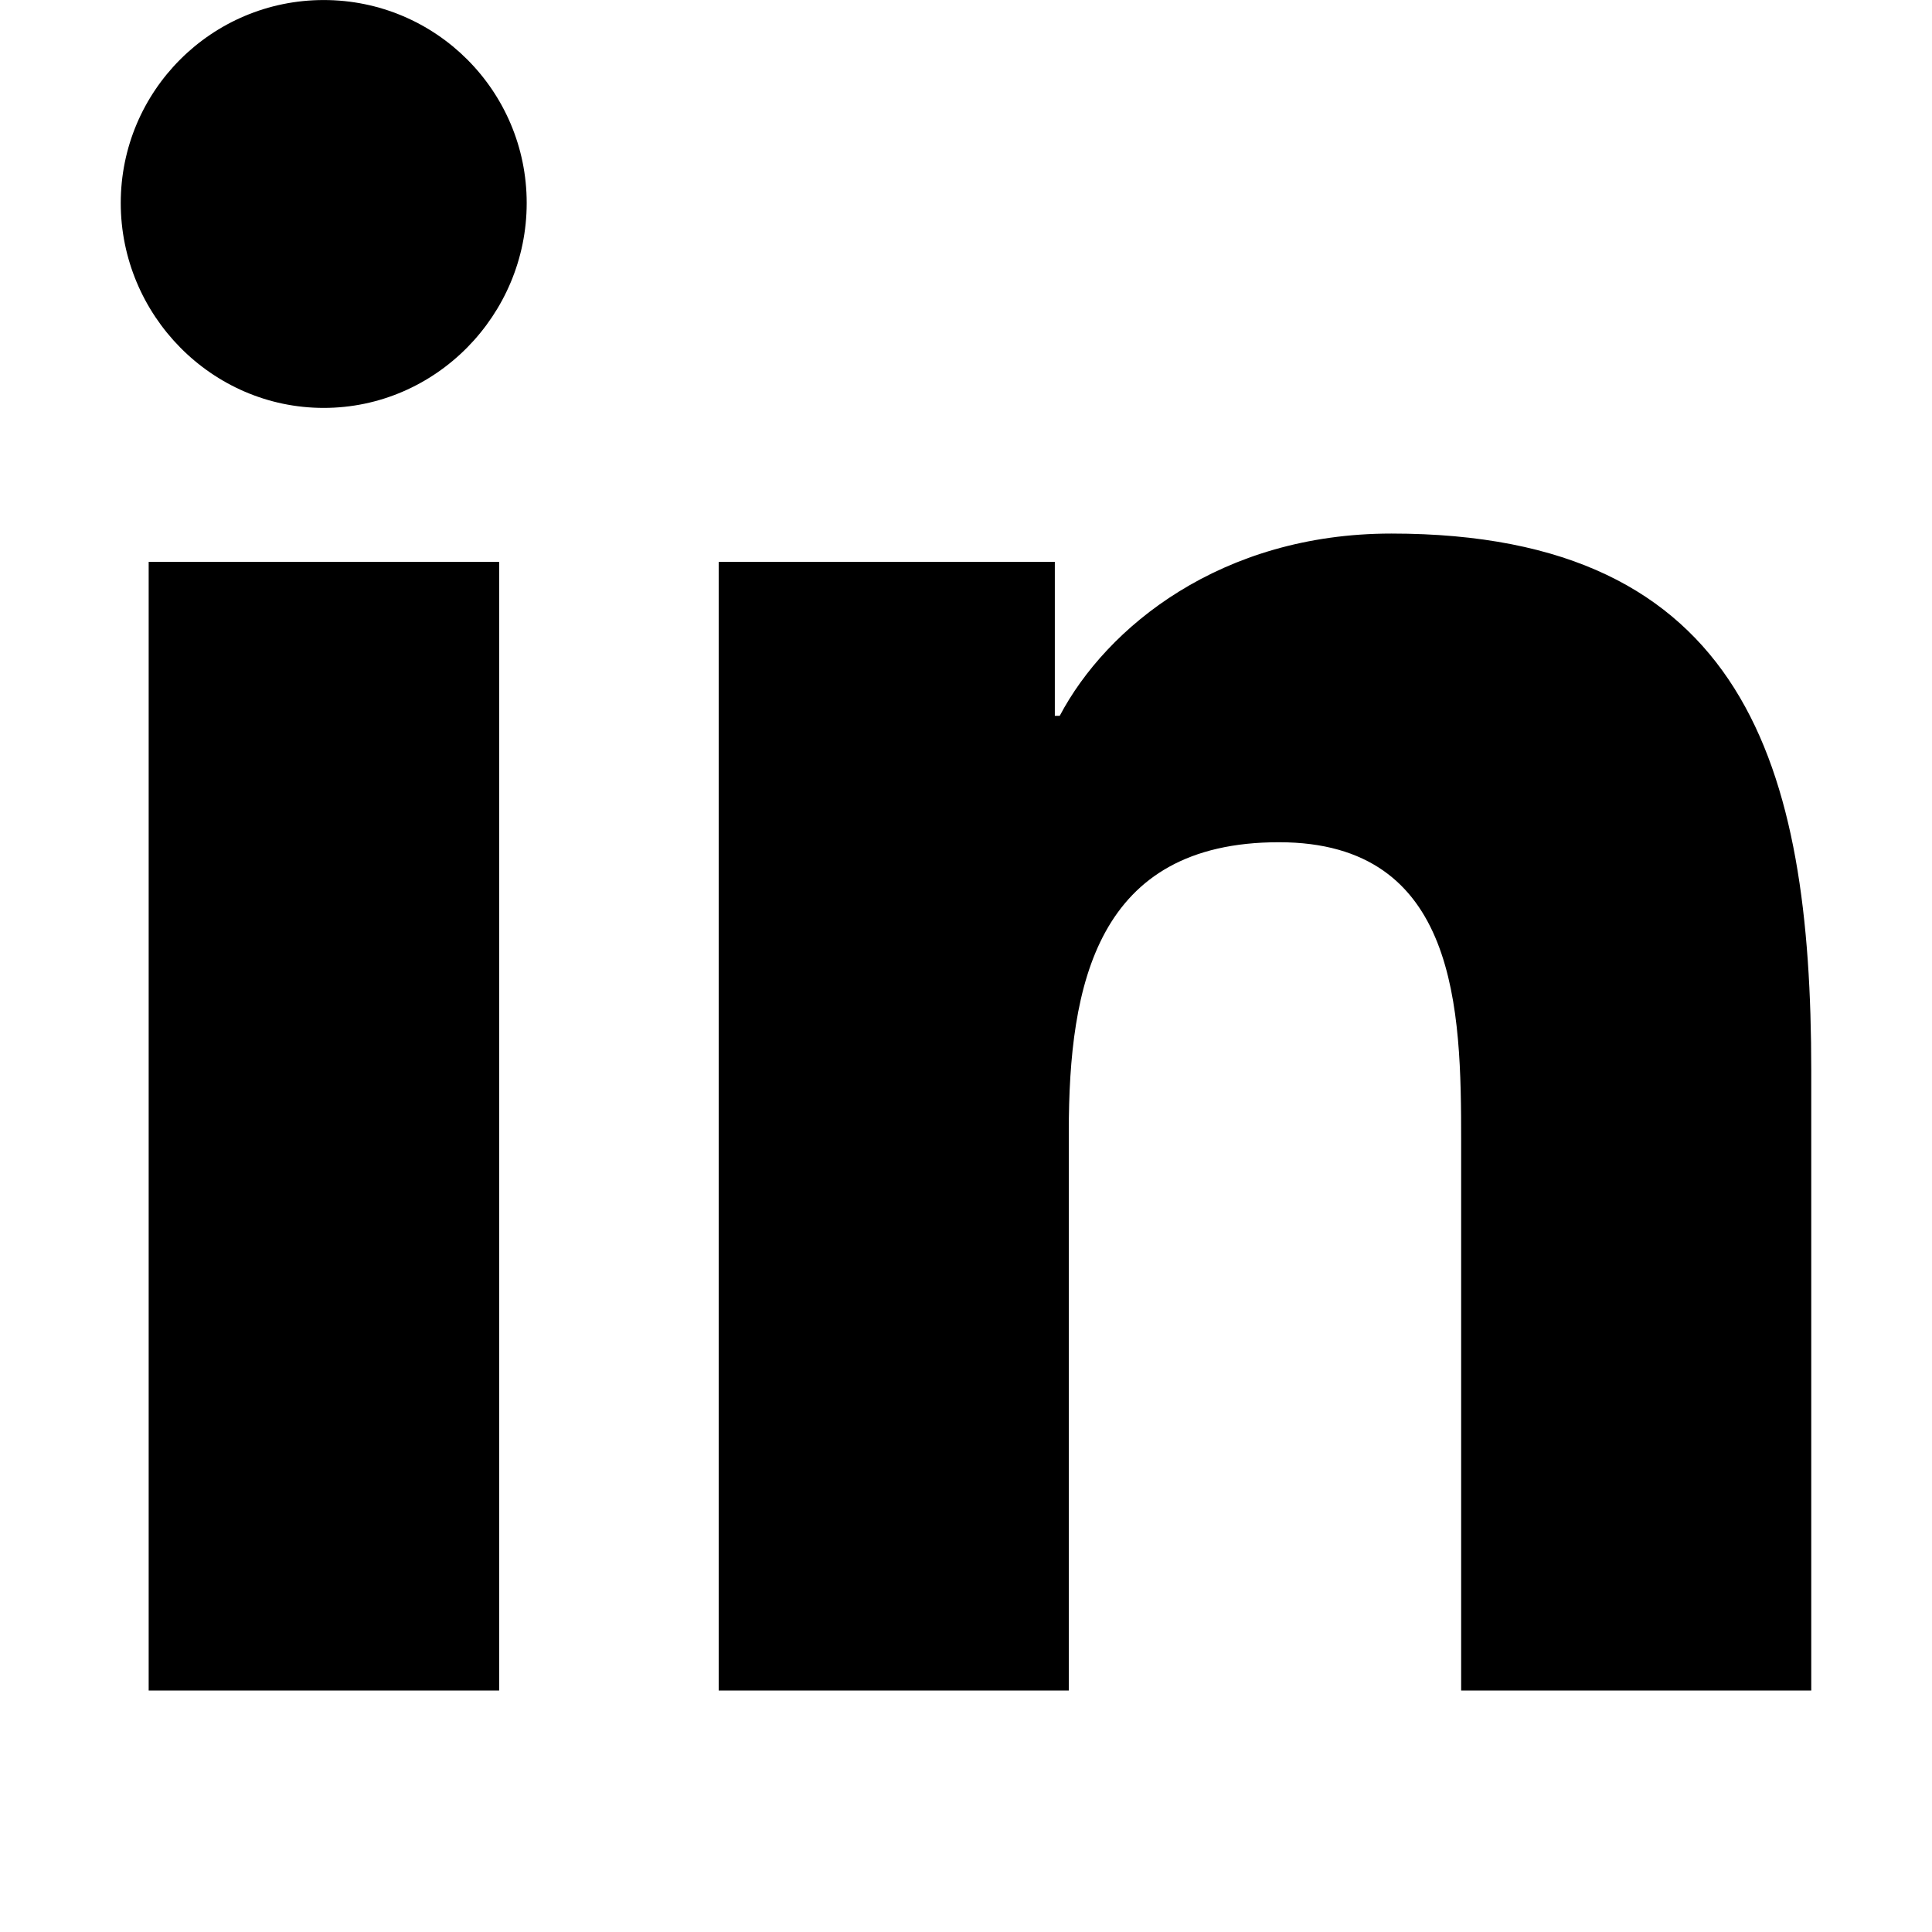
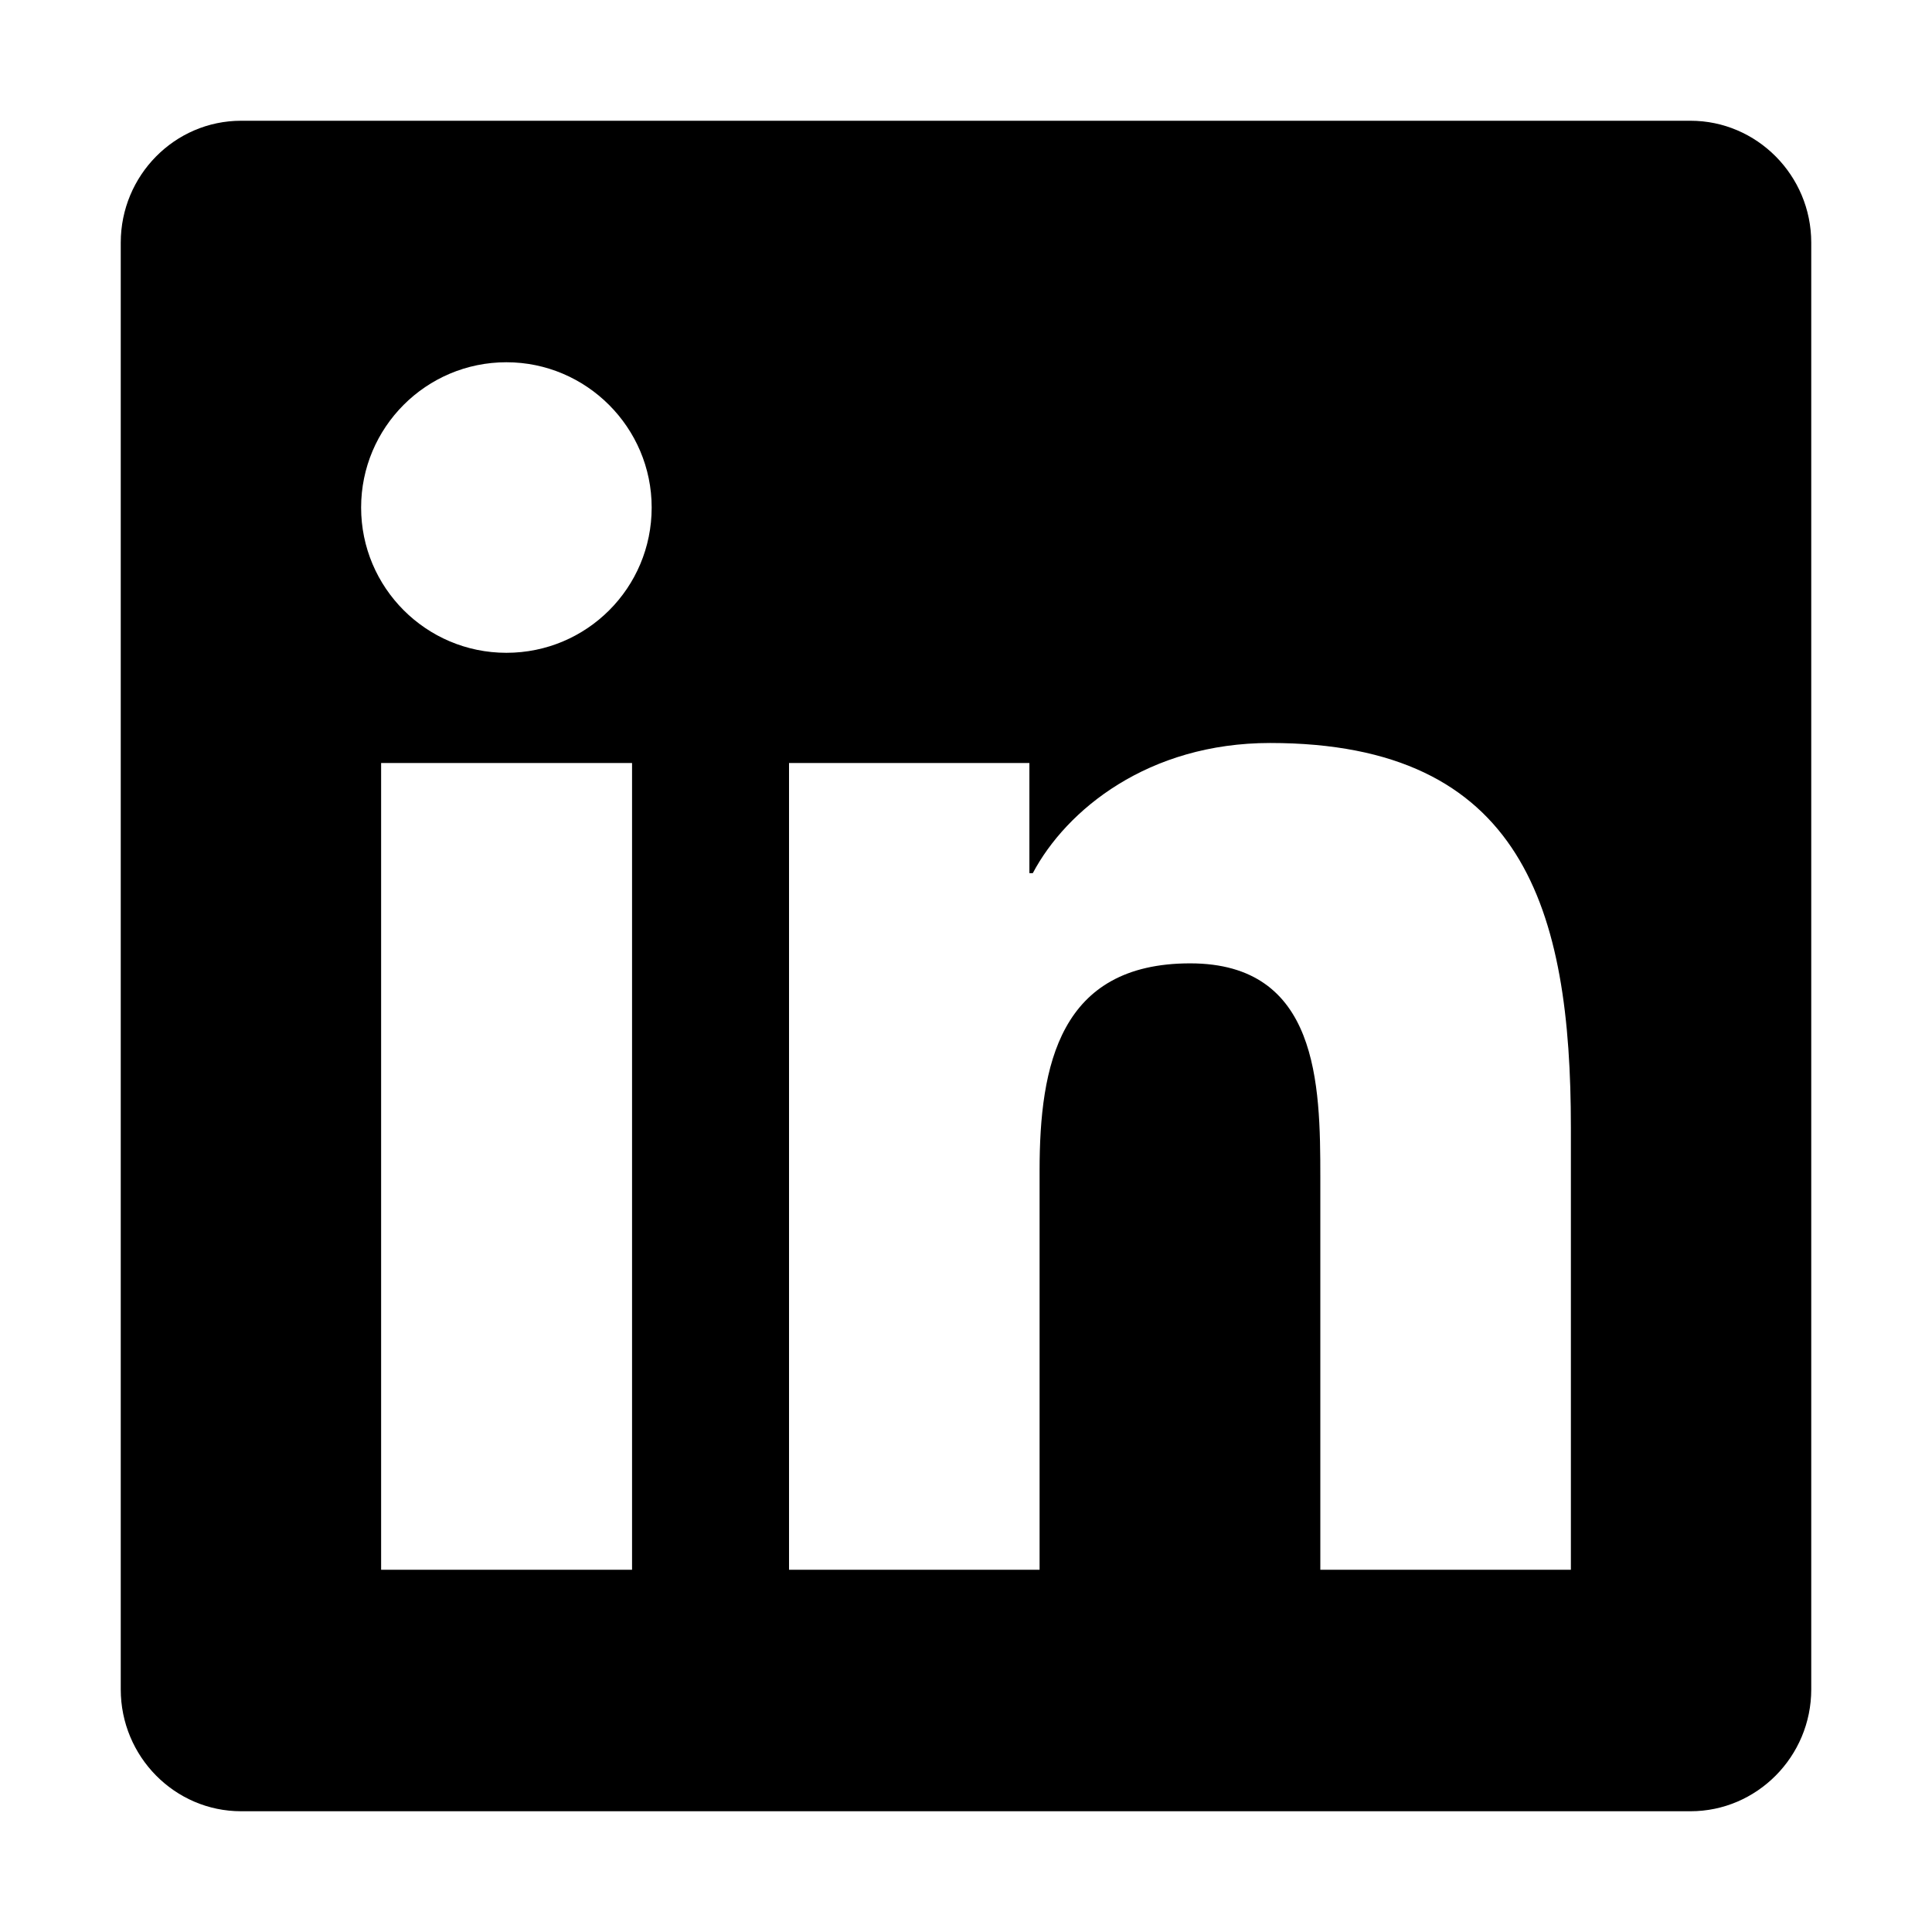
- <svg xmlns="http://www.w3.org/2000/svg" stroke="currentColor" fill="currentColor" stroke-width="0" viewBox="0 0 448 512" data-replit-metadata="client/src/components/ContactSection.tsx:190:18" data-component-name="FaLinkedinIn" height="1em" width="1em">
-   <path d="M100.28 448H7.4V148.9h92.88zM53.79 108.1C24.09 108.1 0 83.5 0 53.8a53.79 53.79 0 0 1 107.58 0c0 29.7-24.1 54.3-53.79 54.3zM447.9 448h-92.68V302.4c0-34.7-.7-79.2-48.29-79.2-48.29 0-55.69 37.7-55.69 76.7V448h-92.78V148.9h89.08v40.8h1.3c12.4-23.5 42.69-48.3 87.88-48.3 94 0 111.28 61.9 111.28 142.3V448z" />
+ <svg xmlns="http://www.w3.org/2000/svg" stroke="currentColor" fill="currentColor" stroke-width="0" viewBox="0 0 448 512" data-replit-metadata="client/src/components/HeroSection.tsx:115:16" data-component-name="FaLinkedin" class="text-2xl" height="1em" width="1em">
+   <path d="M416 32H31.9C14.3 32 0 46.5 0 64.3v383.4C0 465.5 14.3 480 31.9 480H416c17.6 0 32-14.5 32-32.3V64.3c0-17.8-14.4-32.3-32-32.3zM135.4 416H69V202.2h66.5V416zm-33.2-243c-21.3 0-38.5-17.3-38.5-38.5S80.9 96 102.2 96c21.2 0 38.5 17.3 38.5 38.5 0 21.3-17.2 38.5-38.5 38.5zm282.1 243h-66.4V312c0-24.8-.5-56.7-34.5-56.7-34.6 0-39.9 27-39.9 54.9V416h-66.4V202.2h63.7v29.2h.9c8.9-16.8 30.6-34.5 62.9-34.5 67.2 0 79.7 44.3 79.7 101.9V416z" />
</svg>
